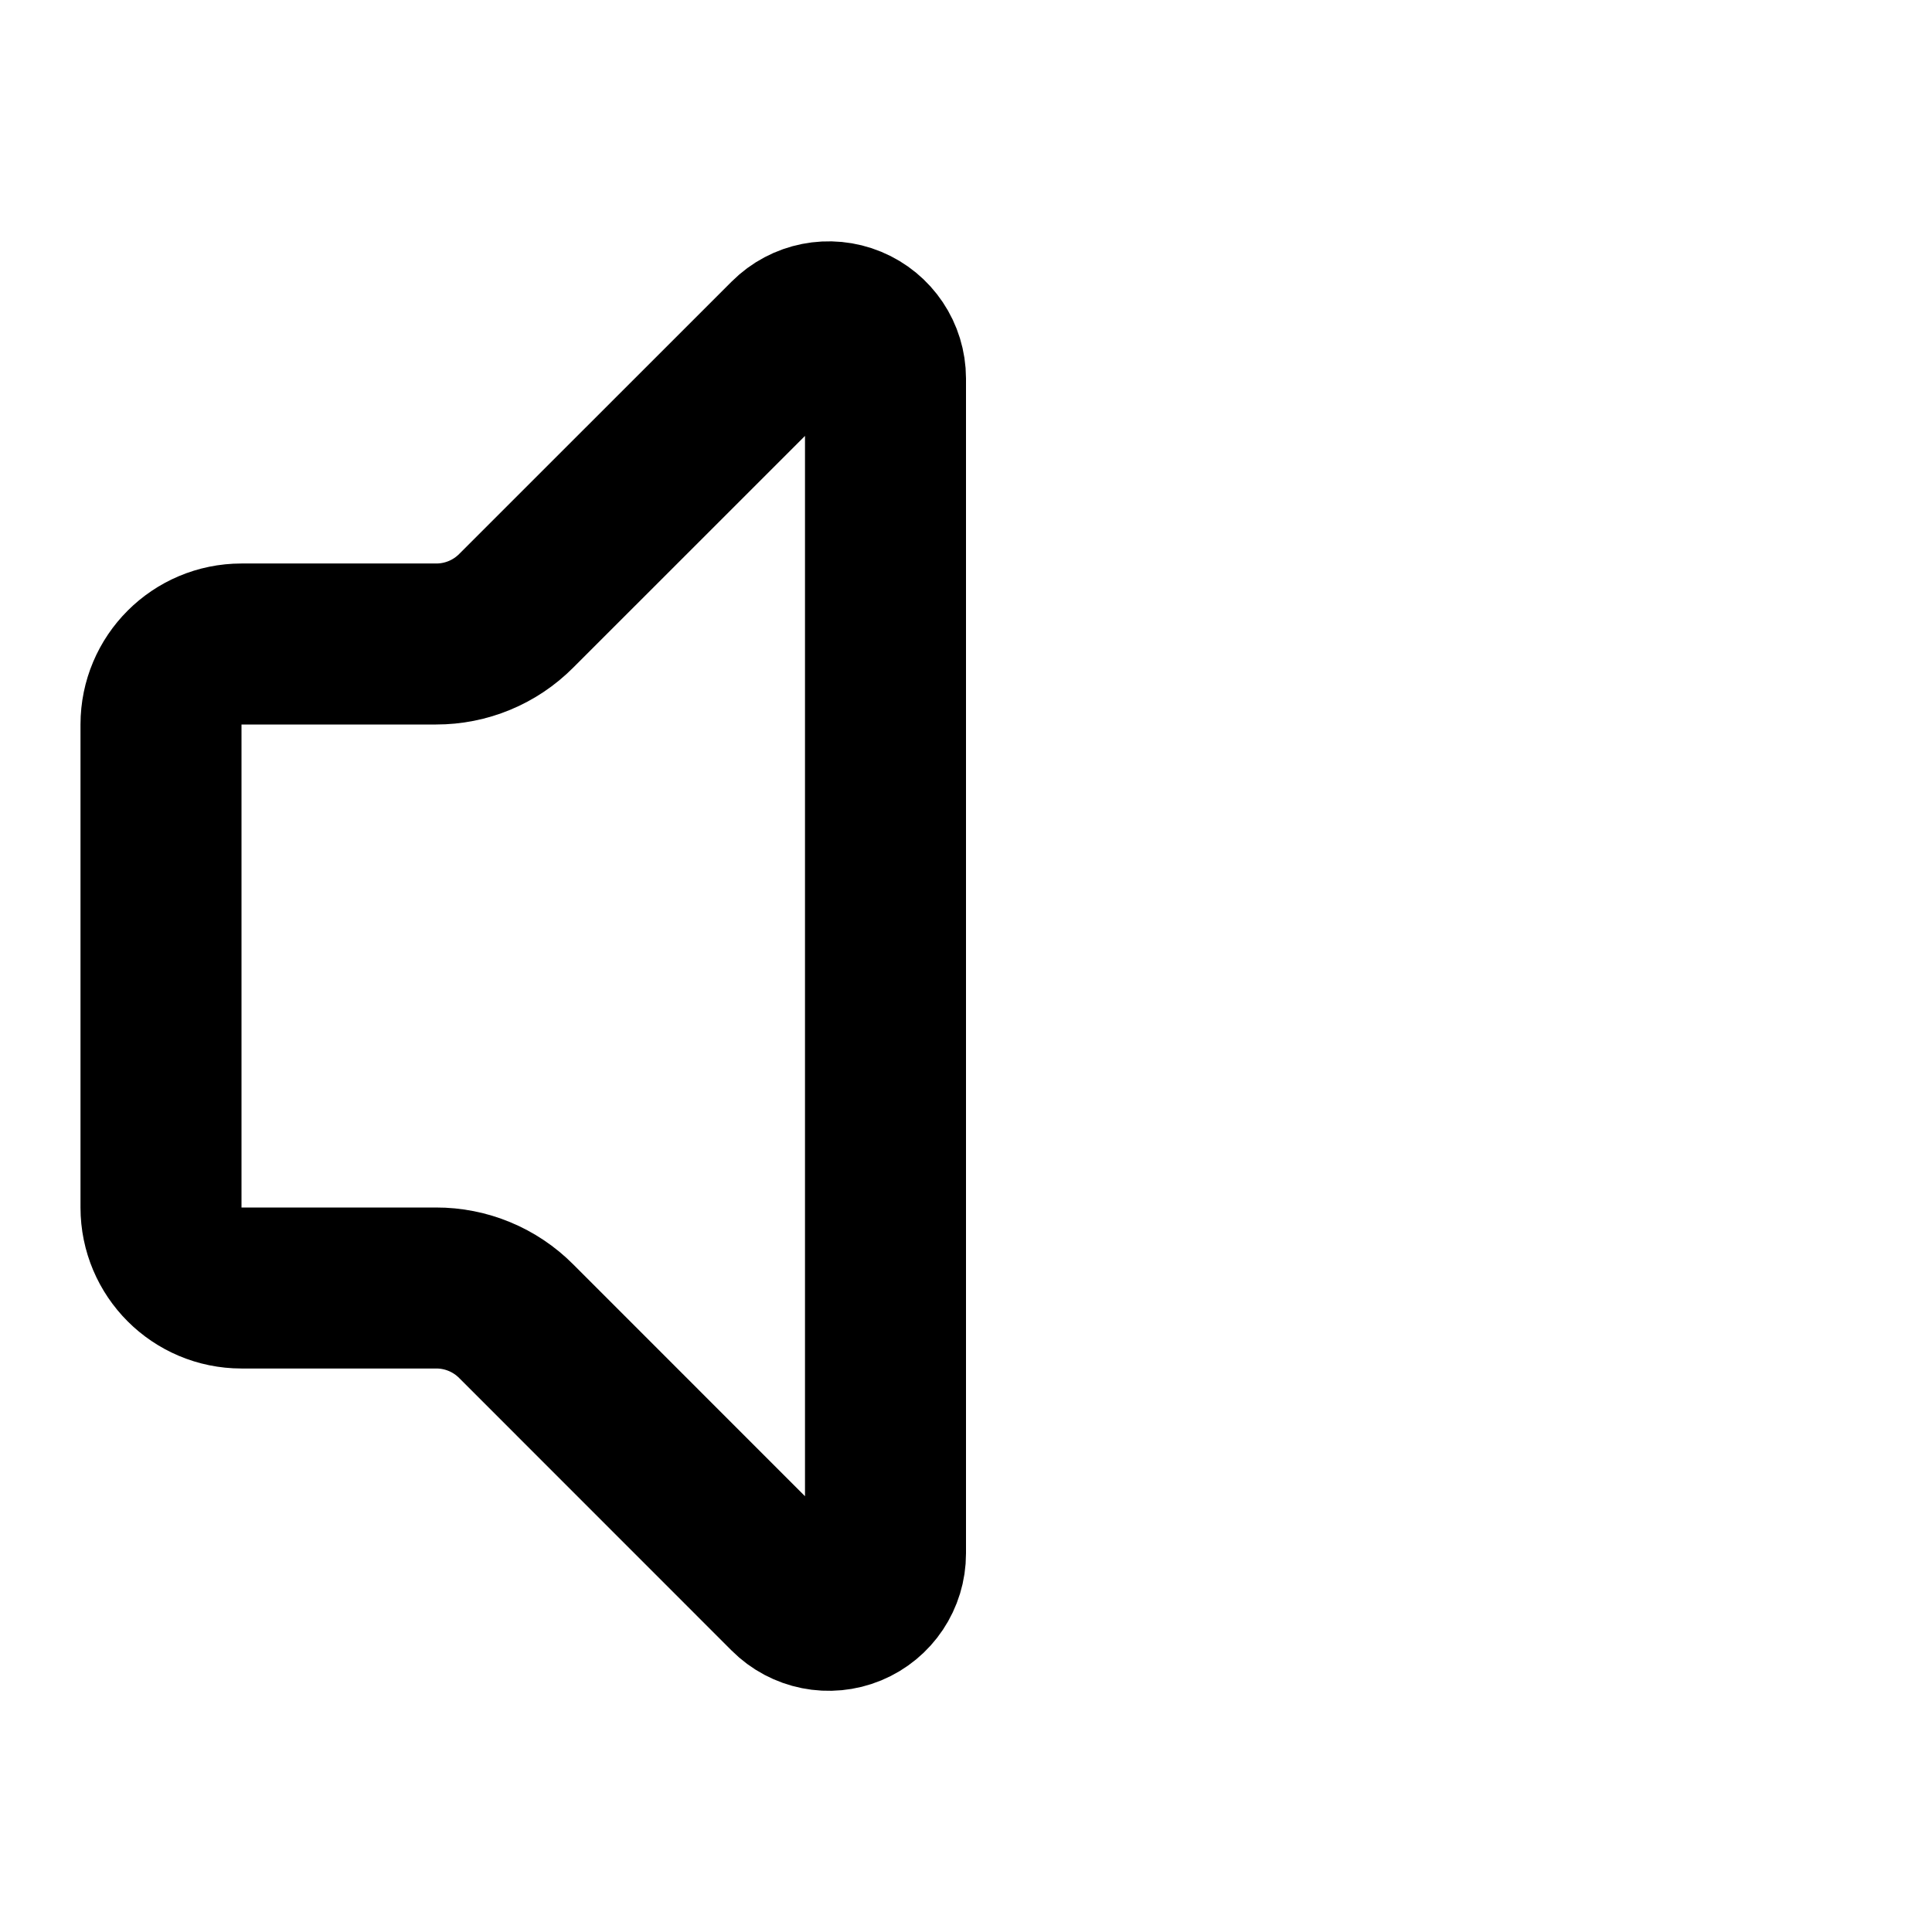
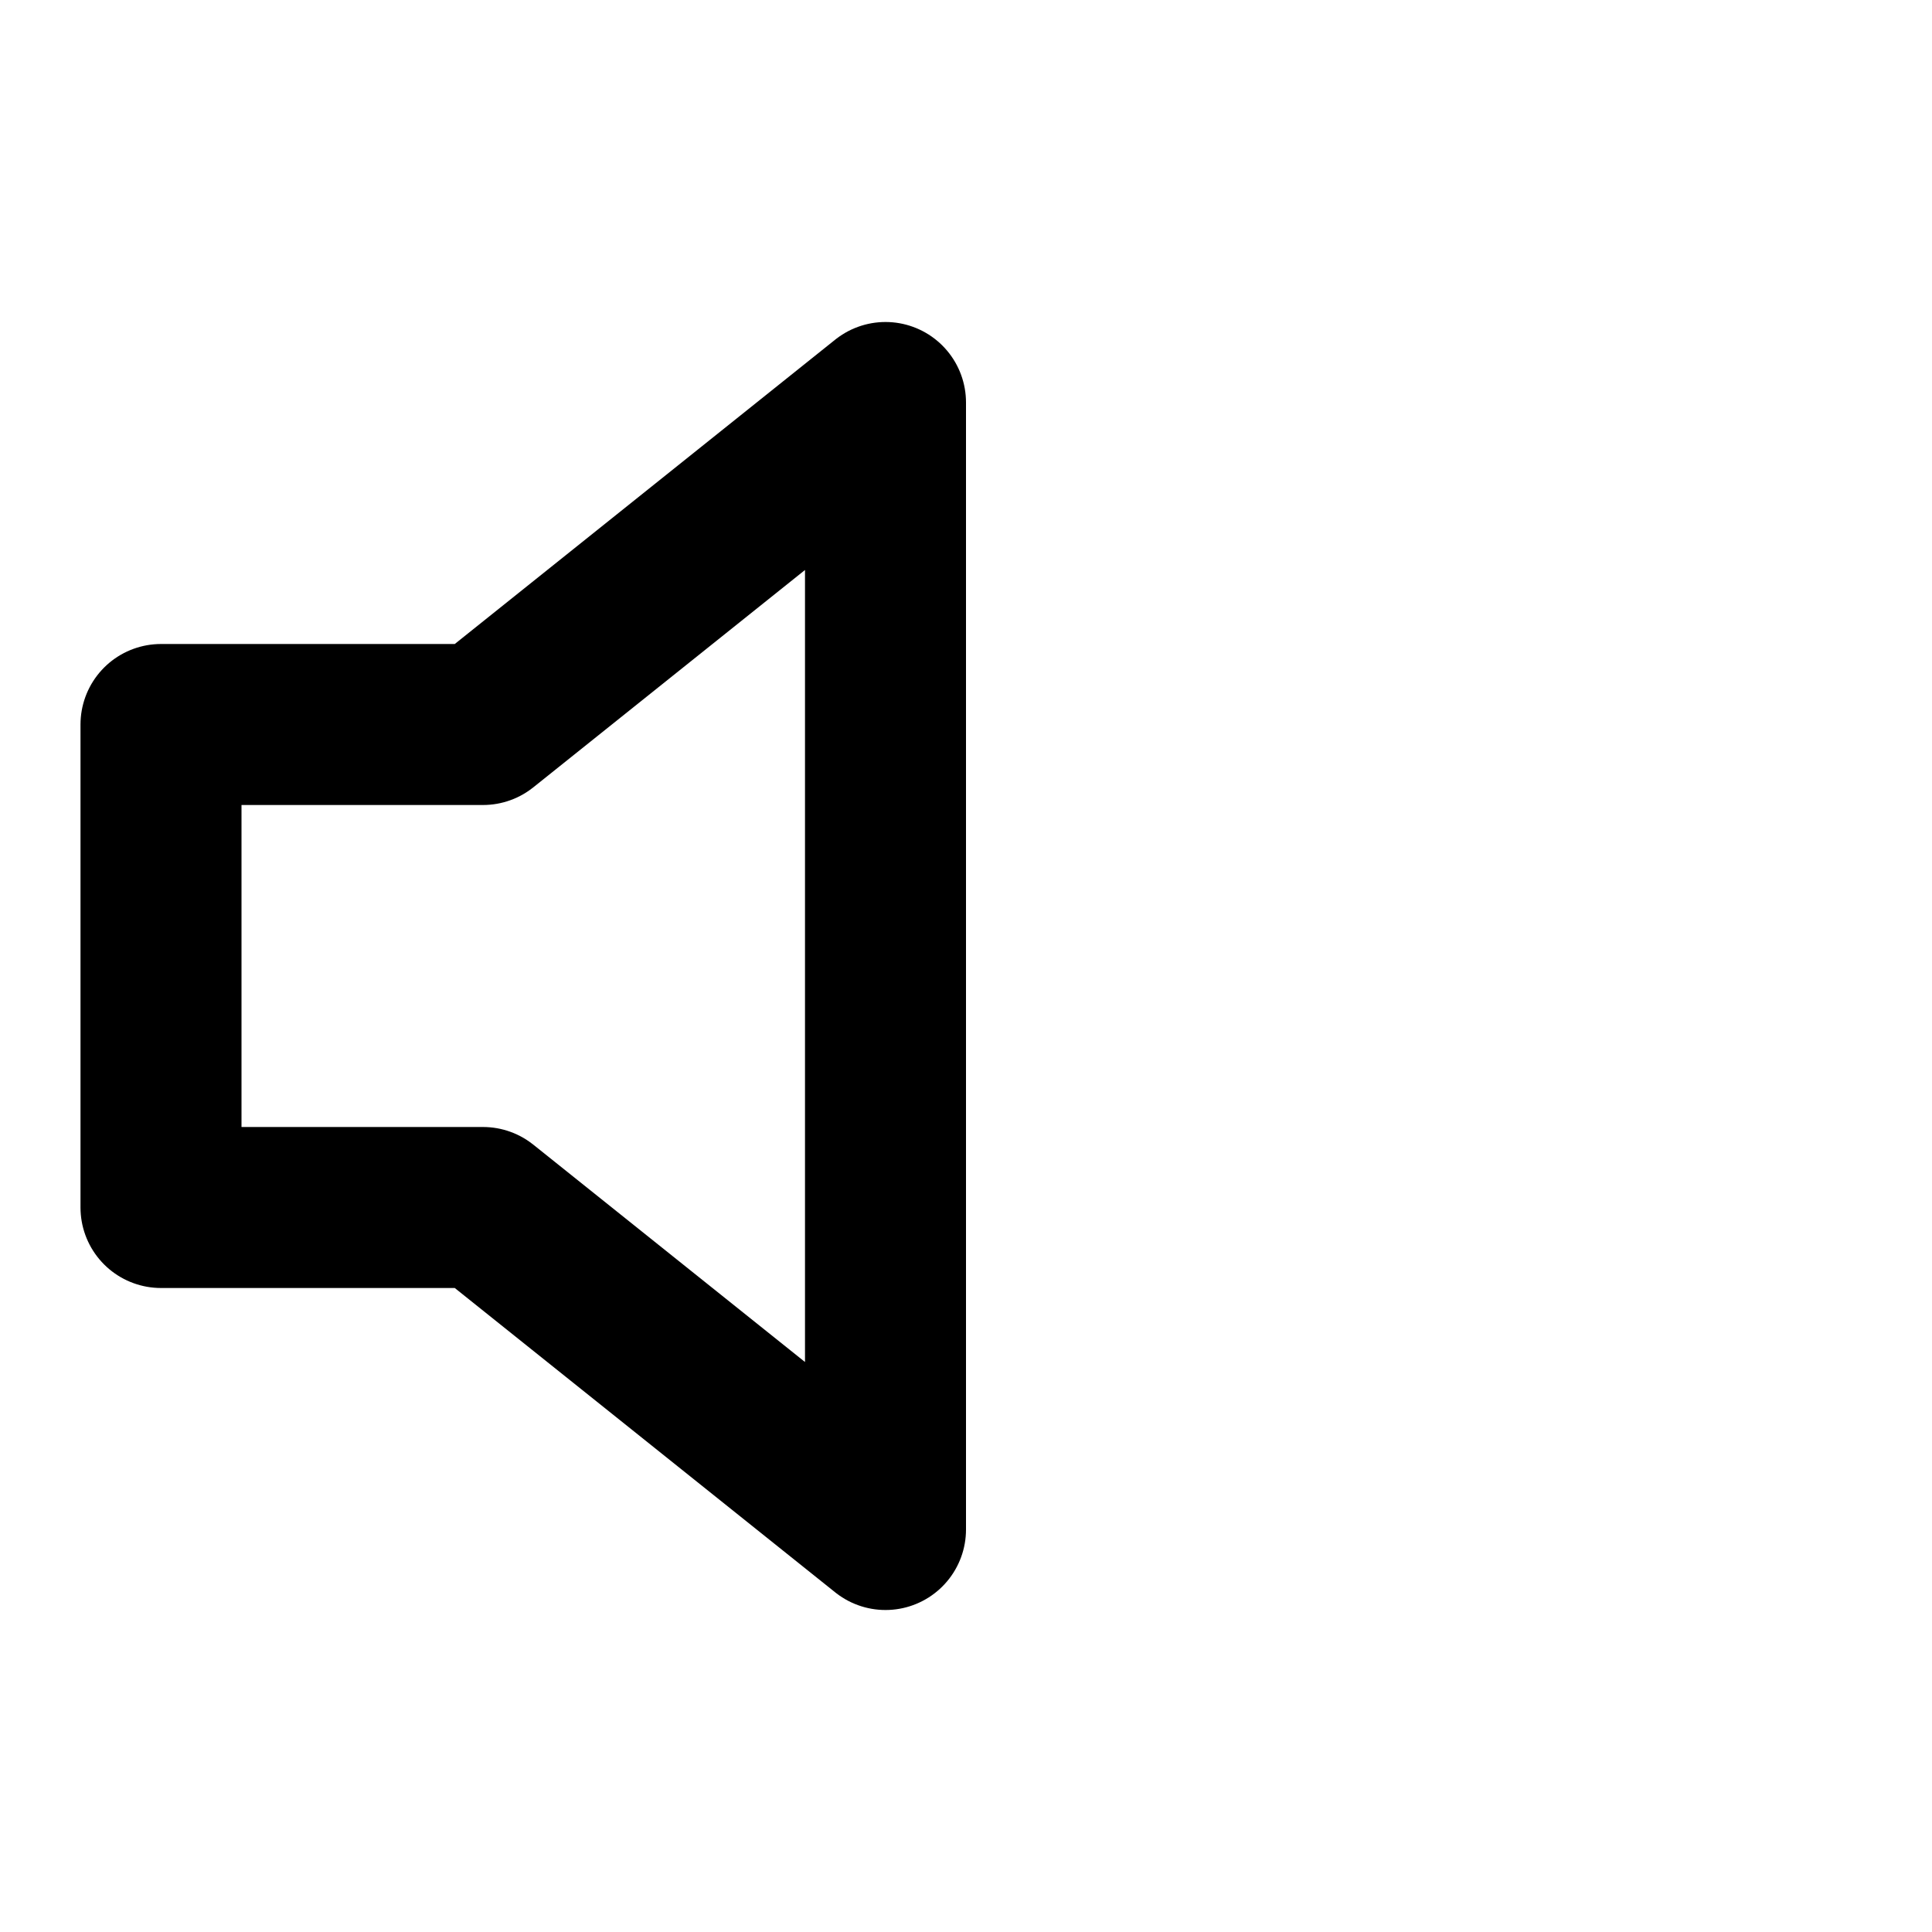
<svg xmlns="http://www.w3.org/2000/svg" width="24" height="24" viewBox="0 0 24 24" fill="none" stroke="currentColor" stroke-width="2" stroke-linecap="round" stroke-linejoin="round">
-   <path vector-effect="non-scaling-stroke" d="M11 4.702a.705.705 0 0 0-1.203-.498L6.413 7.587A1.4 1.4 0 0 1 5.416 8H3a1 1 0 0 0-1 1v6a1 1 0 0 0 1 1h2.416a1.4 1.4 0 0 1 .997.413l3.383 3.384A.705.705 0 0 0 11 19.298z" />
+   <polygon vector-effect="non-scaling-stroke" points="11 5 6 9 2 9 2 15 6 15 11 19 11 5" />
</svg>
